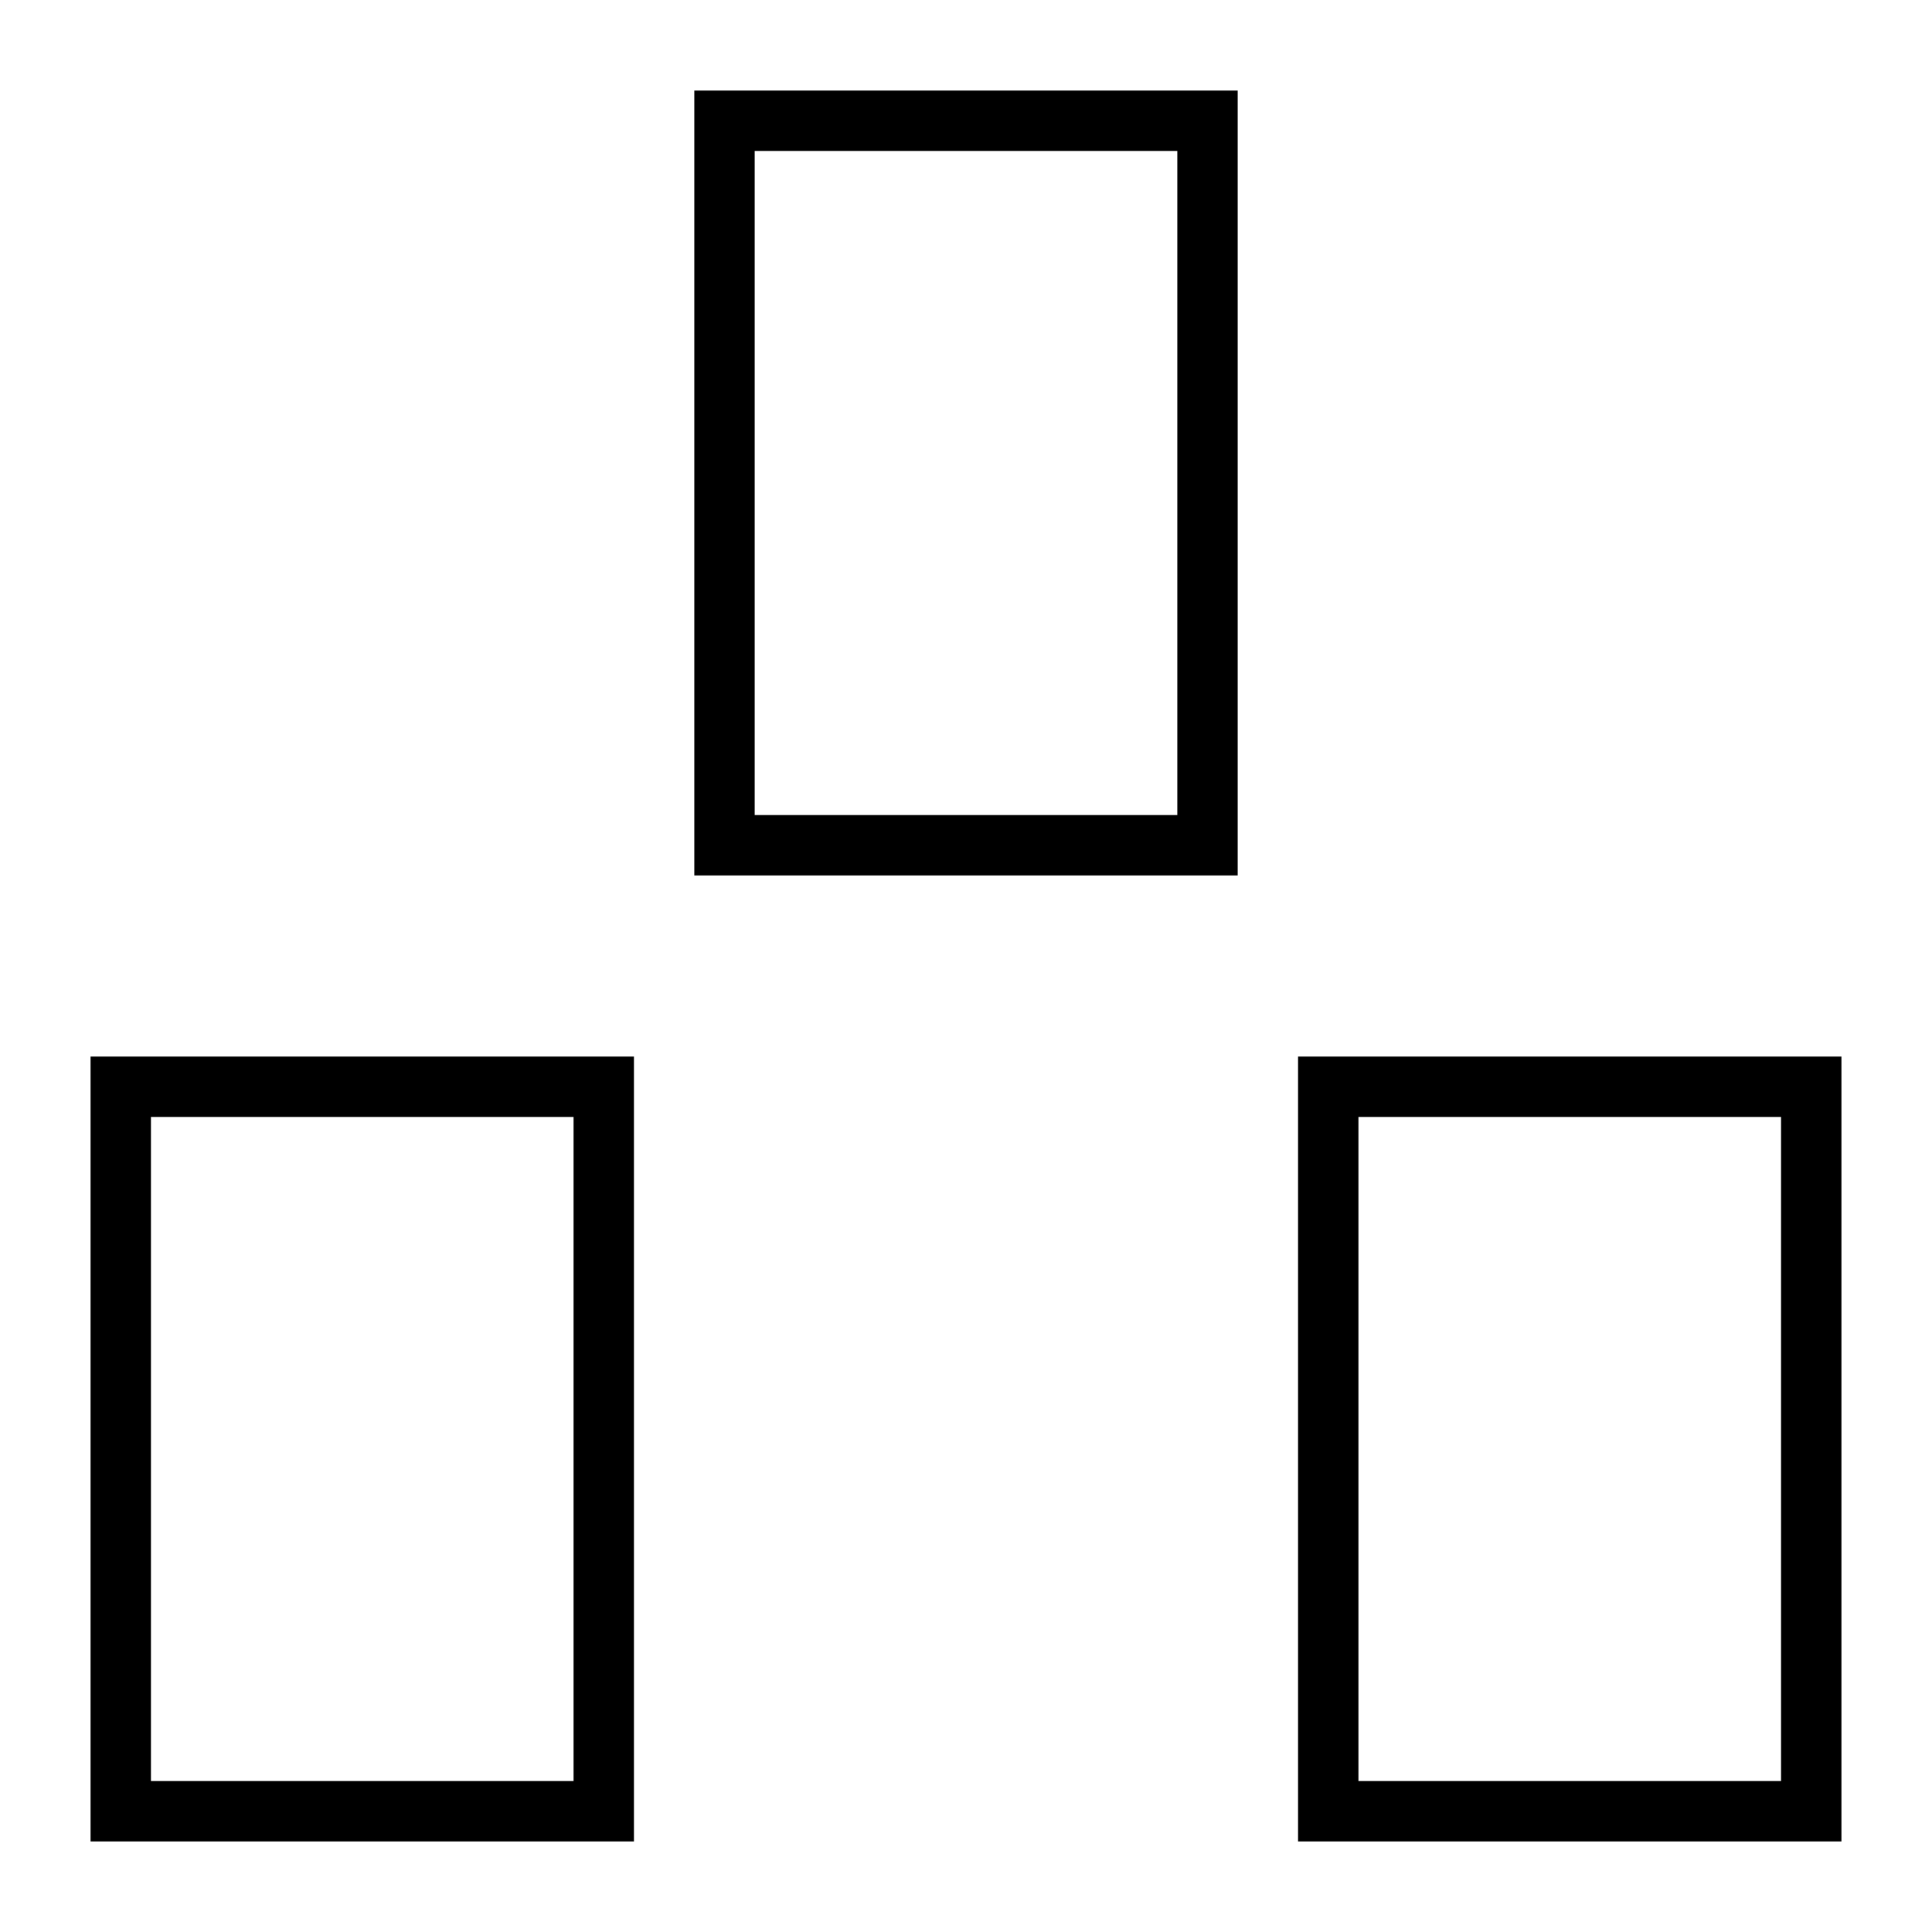
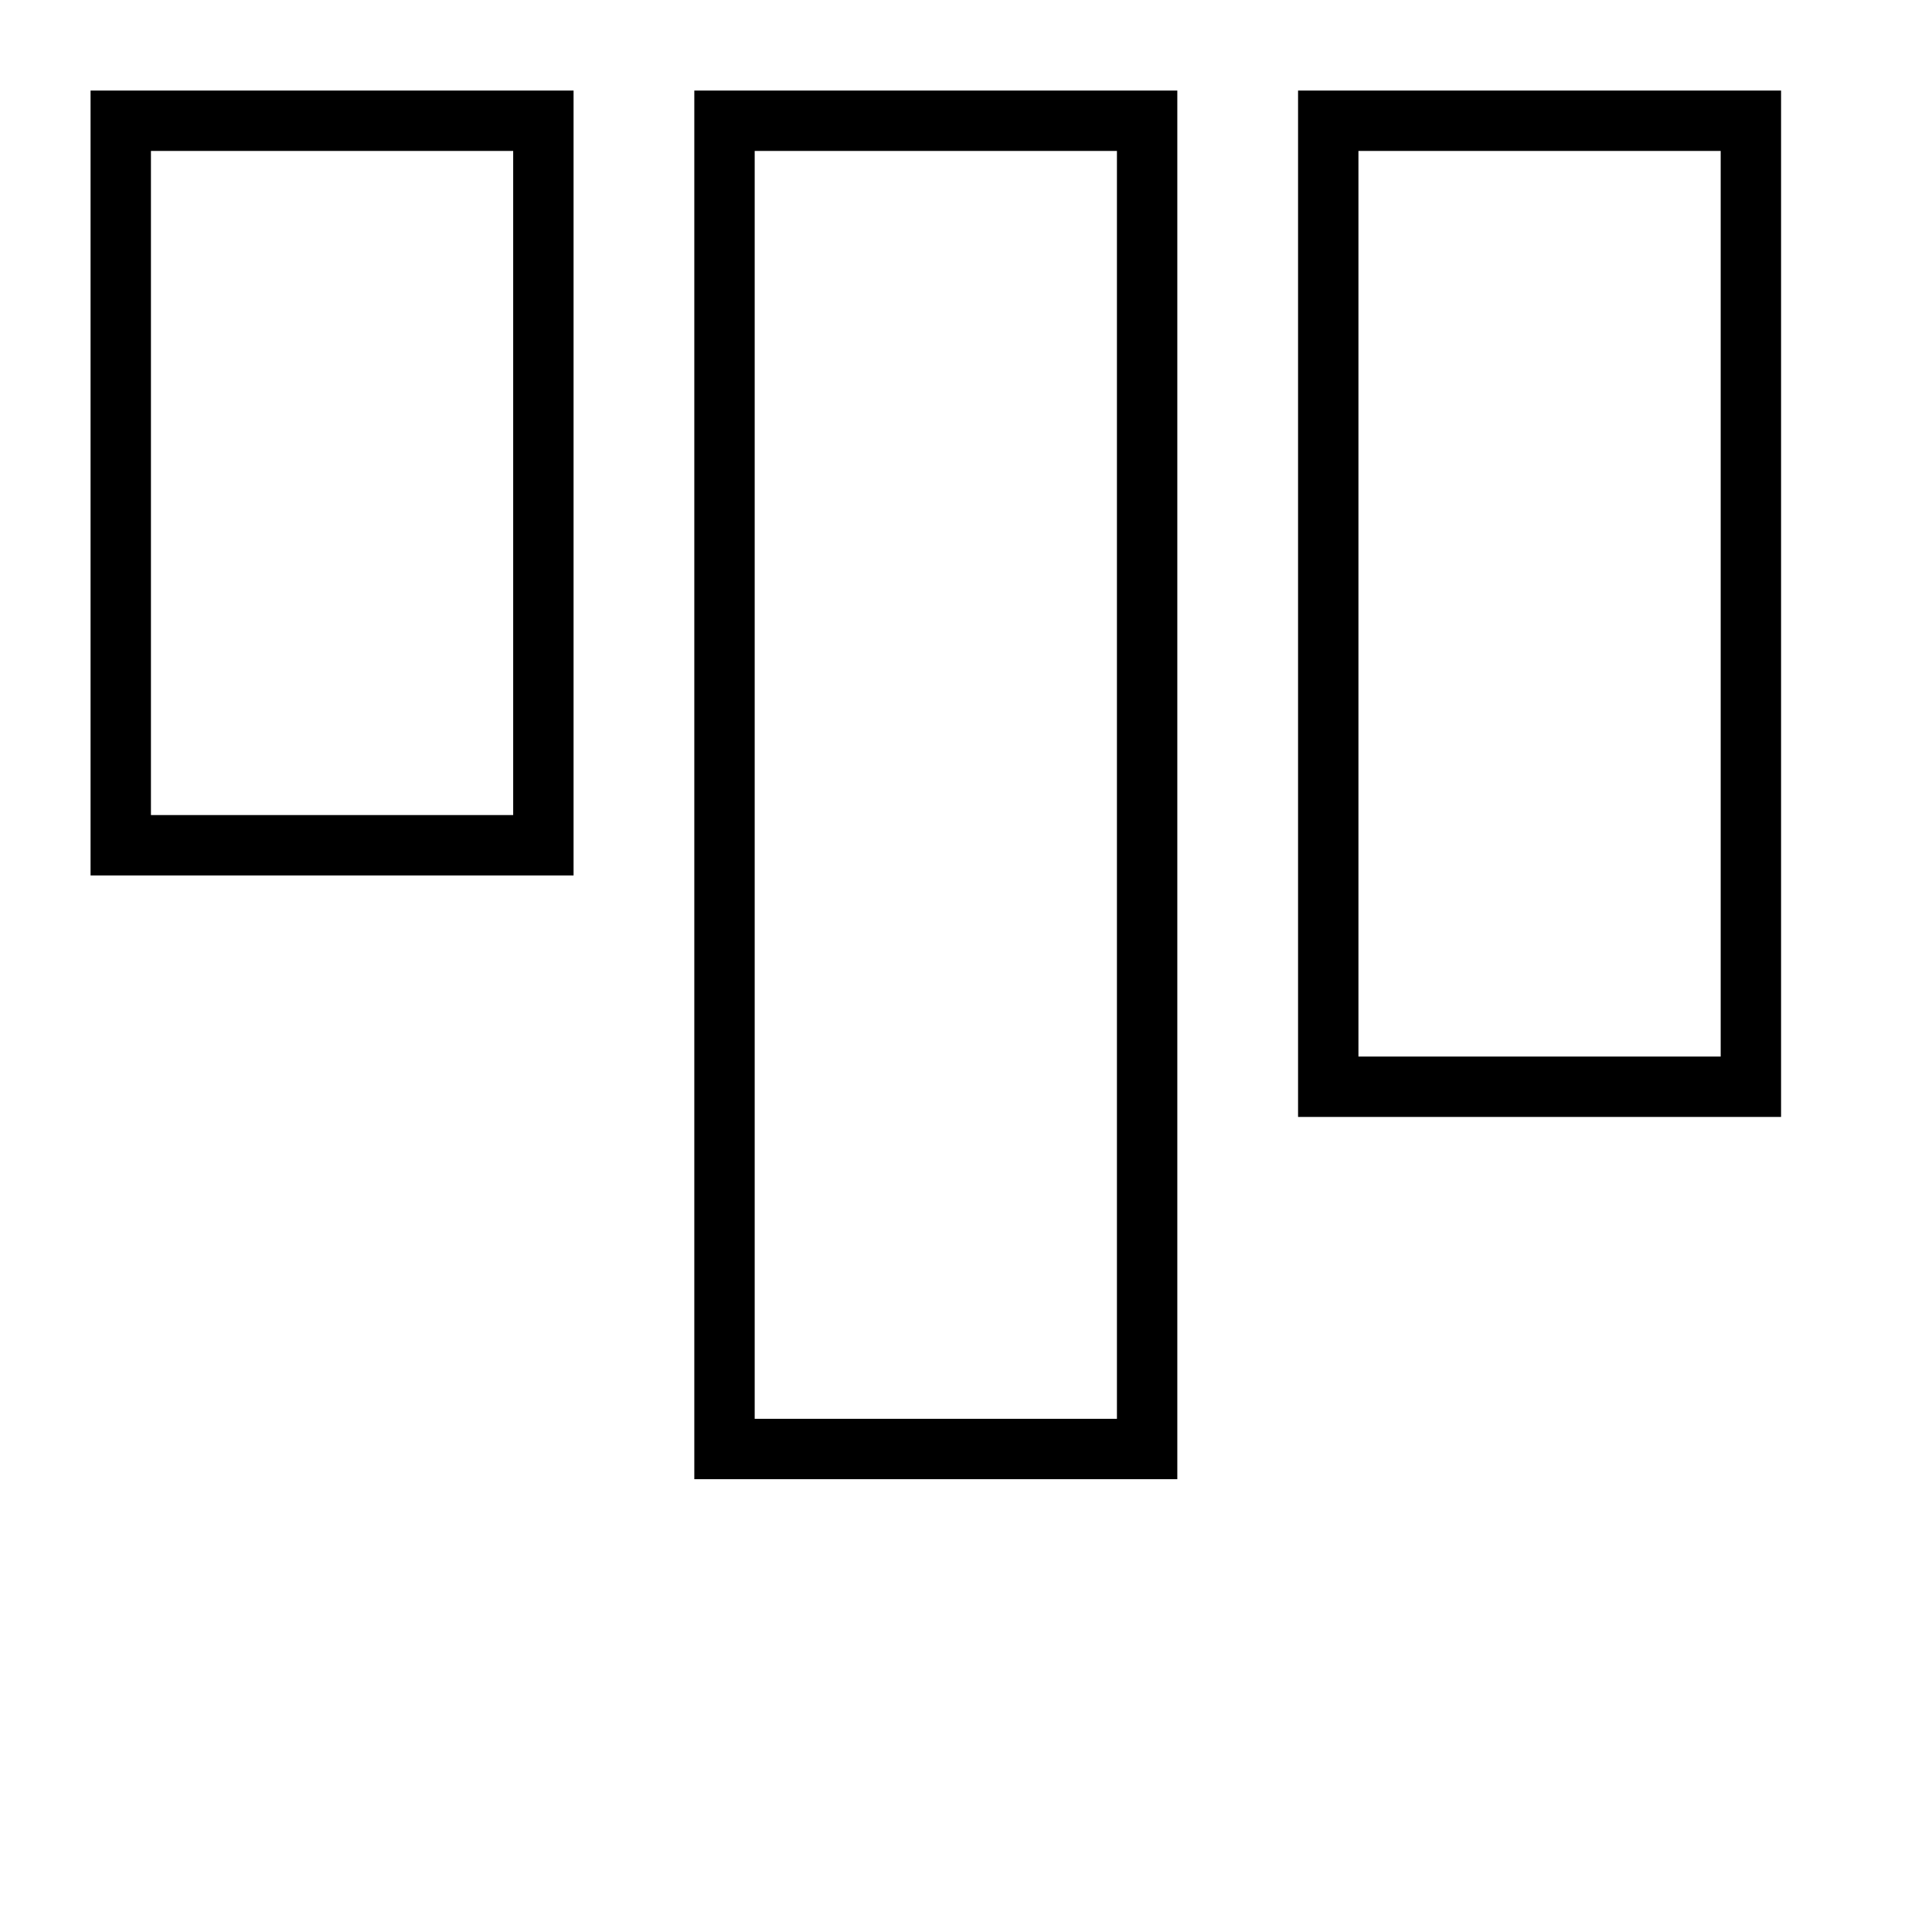
<svg xmlns="http://www.w3.org/2000/svg" width="32" height="32" viewBox="0 0 32 32">
  <g fill="none" stroke="currentColor" stroke-width="1">
-     <rect x="2" y="18" width="8" height="12" />
-     <rect x="12" y="2" width="8" height="12" />
-     <rect x="22" y="18" width="8" height="12" />
+     <rect x="2" y="2" width="7" height="12" />
+     <rect x="12" y="2" width="7" height="22" />
+     <rect x="22" y="2" width="7" height="16" />
  </g>
</svg>
